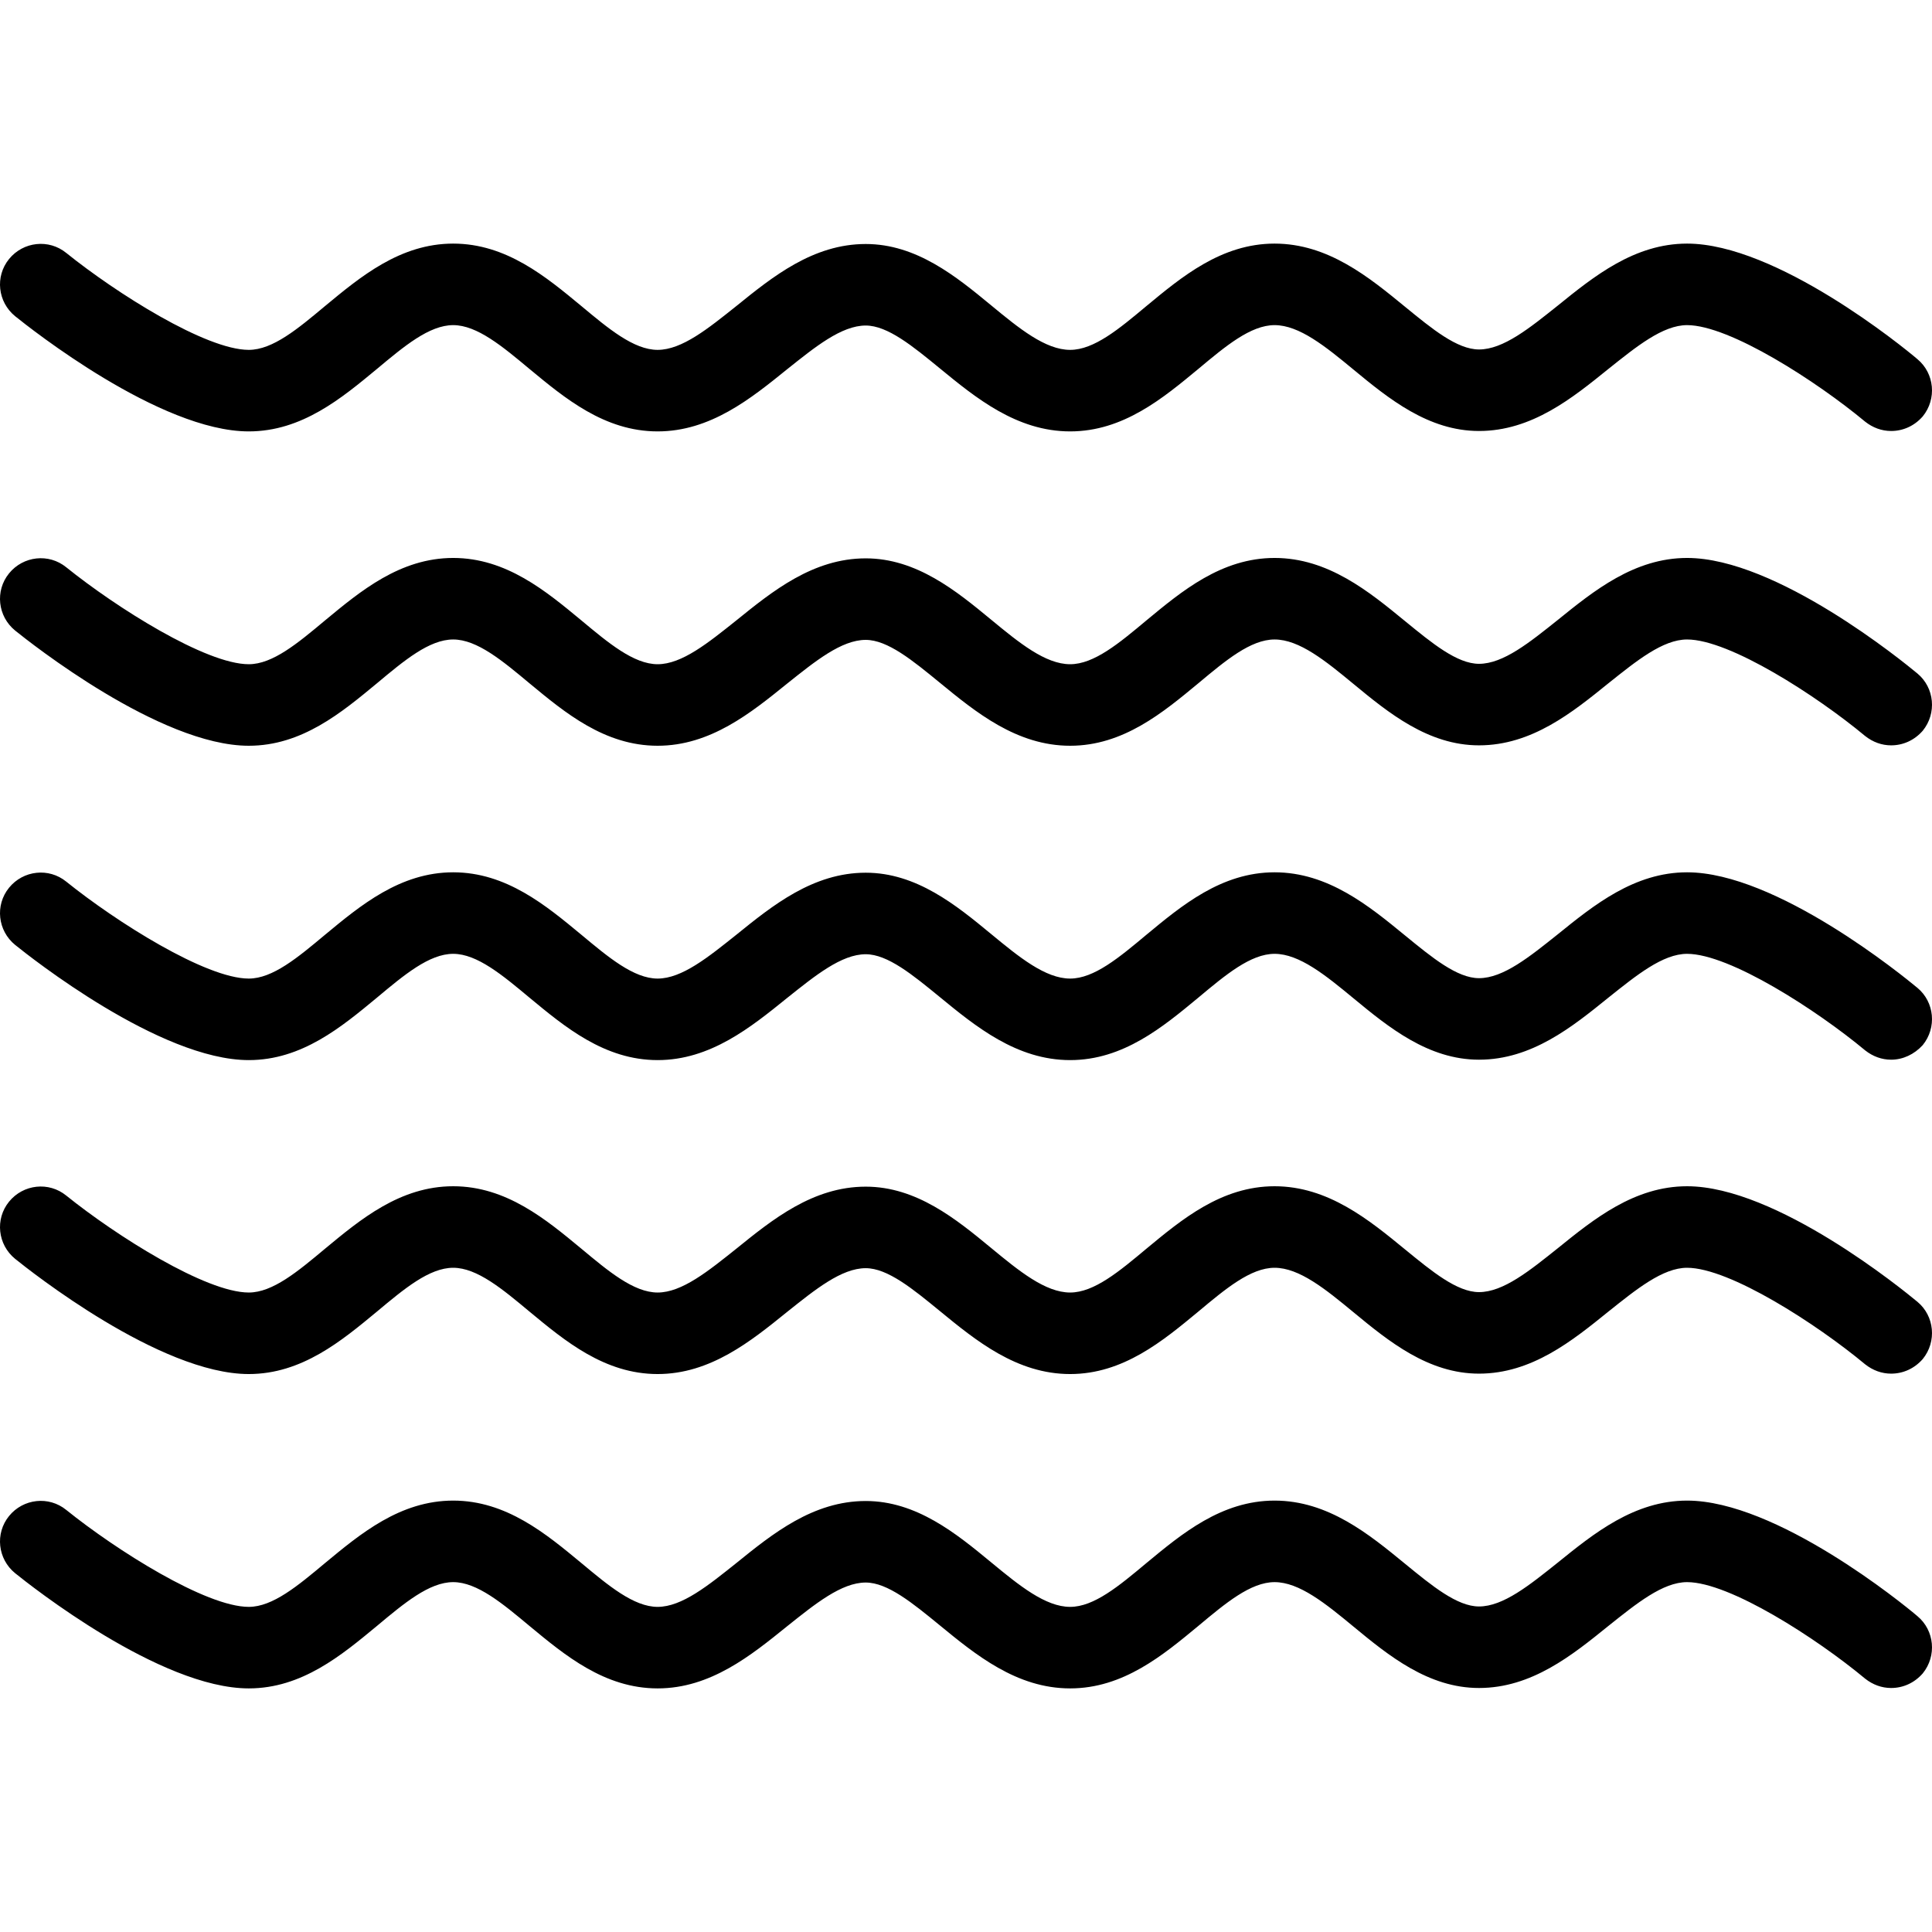
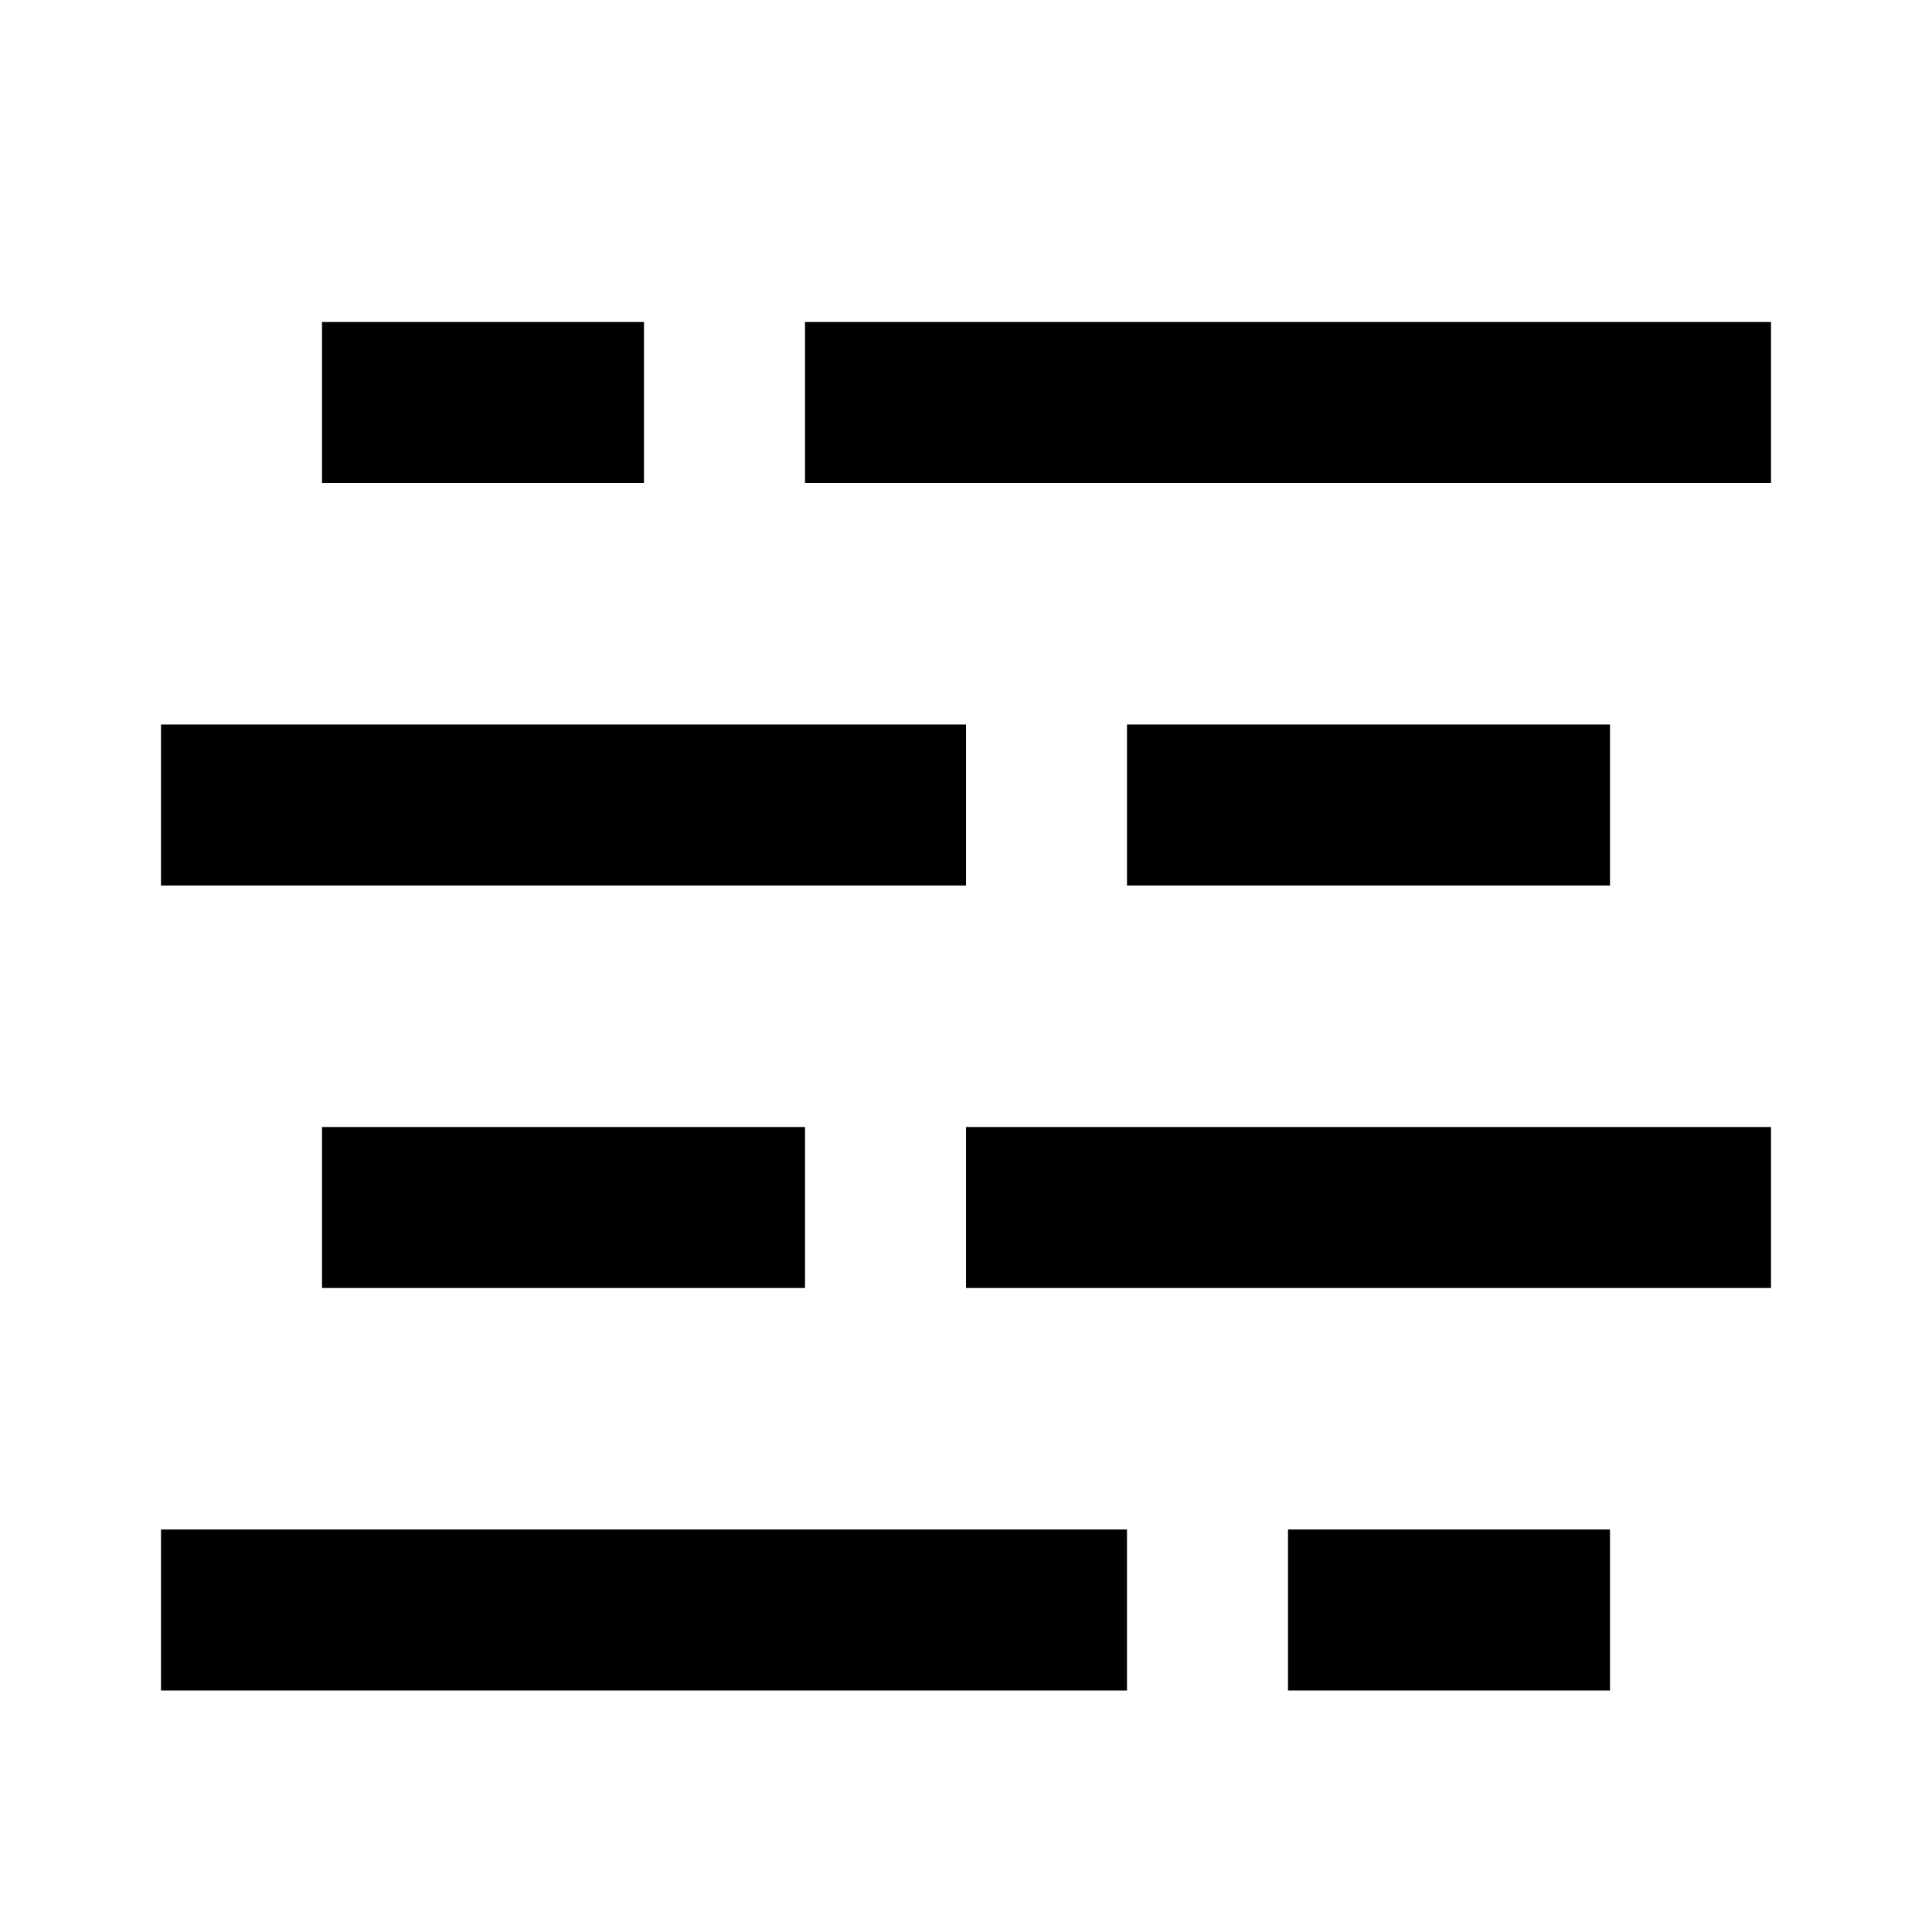
- <svg xmlns="http://www.w3.org/2000/svg" fill="#000000" height="800px" width="800px" version="1.1" id="Layer_1" viewBox="0 0 476.314 476.314" xml:space="preserve">
-   <g transform="translate(0 -540.36)">
-     <g>
-       <g>
-         <path d="M472.733,706.417c-3.5-2.9-34.8-28.5-56.8-28.5c-13,0-23,8.1-31.9,15.3c-6.9,5.5-13.4,10.8-19.4,10.8     c-5.4,0-11.6-5.1-18.2-10.5c-8.9-7.3-19-15.6-32.2-15.6c-13.1,0-22.9,8.2-31.6,15.4c-6.7,5.6-12.9,10.8-18.8,10.8     c-6.1,0-12.6-5.3-19.5-11c-8.6-7.1-18.4-15.1-30.9-15.1c-13,0-23,8.1-31.9,15.3c-6.9,5.5-13.4,10.8-19.4,10.8     c-5.9,0-12.2-5.3-18.8-10.8c-8.7-7.2-18.5-15.4-31.6-15.4c-13.1,0-22.9,8.2-31.6,15.4c-6.7,5.6-12.9,10.8-18.8,10.8     c-10.6,0-32.7-14-45-23.9c-4.3-3.5-10.6-2.8-14.1,1.5s-2.8,10.6,1.5,14.1c3.6,2.9,35.7,28.4,57.6,28.4c13.1,0,22.9-8.2,31.6-15.4     c6.7-5.6,12.9-10.8,18.8-10.8s12.2,5.3,18.8,10.8c8.7,7.2,18.5,15.4,31.6,15.4c13,0,23-8.1,31.9-15.3     c6.9-5.5,13.4-10.8,19.4-10.8c5.4,0,11.6,5.1,18.2,10.5c8.9,7.3,19,15.6,32.2,15.6c13.1,0,22.9-8.2,31.6-15.4     c6.7-5.6,12.9-10.8,18.8-10.8c6.1,0,12.6,5.3,19.5,11c8.6,7.1,18.4,15.1,30.9,15.1c13,0,23-8.1,31.9-15.3     c6.9-5.5,13.4-10.8,19.4-10.8c10.5,0,32,13.9,43.9,23.8c1.9,1.5,4.1,2.3,6.4,2.3h0c2.9,0,5.7-1.2,7.8-3.6     C477.533,716.217,476.933,709.917,472.733,706.417z" />
-         <path d="M3.733,618.317c3.6,2.9,35.7,28.4,57.6,28.4c13.1,0,22.9-8.2,31.6-15.4c6.7-5.6,12.9-10.8,18.8-10.8s12.2,5.3,18.8,10.8     c8.7,7.2,18.5,15.4,31.6,15.4c13,0,23-8.1,31.9-15.3c6.9-5.5,13.4-10.8,19.4-10.8c5.4,0,11.6,5.1,18.2,10.5     c8.9,7.3,19,15.6,32.2,15.6c13.1,0,22.9-8.2,31.6-15.4c6.7-5.6,12.9-10.8,18.8-10.8c6.1,0,12.6,5.3,19.5,11     c8.6,7.1,18.4,15.1,30.9,15.1c13,0,23-8.1,31.9-15.3c6.9-5.5,13.4-10.8,19.4-10.8c10.5,0,32,13.9,43.9,23.8     c1.9,1.5,4.1,2.3,6.4,2.3h0c2.9,0,5.7-1.2,7.8-3.6c3.5-4.3,2.9-10.6-1.3-14.1c-3.5-3-34.8-28.5-56.8-28.5c-13,0-23,8.1-31.9,15.3     c-6.9,5.5-13.4,10.8-19.4,10.8c-5.4,0-11.6-5.1-18.2-10.5c-8.9-7.3-19-15.6-32.2-15.6c-13.1,0-22.9,8.2-31.6,15.4     c-6.7,5.6-12.9,10.8-18.8,10.8c-6.1,0-12.6-5.3-19.5-11c-8.6-7.1-18.4-15.1-30.9-15.1c-13,0-23,8.1-31.9,15.3     c-6.9,5.5-13.4,10.8-19.4,10.8c-5.9,0-12.2-5.3-18.8-10.8c-8.7-7.2-18.5-15.4-31.6-15.4c-13.1,0-22.9,8.2-31.6,15.4     c-6.7,5.6-12.9,10.8-18.8,10.8c-10.6,0-32.7-14-45-23.9c-4.3-3.5-10.6-2.8-14.1,1.5S-0.567,614.817,3.733,618.317z" />
-         <path d="M472.733,861.317c-3.5-2.9-34.8-28.5-56.8-28.5c-13,0-23,8.1-31.9,15.3c-6.9,5.5-13.4,10.8-19.4,10.8     c-5.4,0-11.6-5.1-18.2-10.5c-8.9-7.3-19-15.6-32.2-15.6c-13.1,0-22.9,8.2-31.6,15.4c-6.7,5.6-12.9,10.8-18.8,10.8     c-6.1,0-12.6-5.3-19.5-11c-8.6-7.1-18.4-15.1-30.9-15.1c-13,0-23,8.1-31.9,15.3c-6.9,5.5-13.4,10.8-19.4,10.8     c-5.9,0-12.2-5.3-18.8-10.8c-8.7-7.2-18.5-15.4-31.6-15.4c-13.1,0-22.9,8.2-31.6,15.4c-6.7,5.6-12.9,10.8-18.8,10.8     c-10.6,0-32.7-14-45-23.9c-4.3-3.5-10.6-2.8-14.1,1.5s-2.8,10.6,1.5,14.1c3.6,2.9,35.7,28.4,57.6,28.4c13.1,0,22.9-8.2,31.6-15.4     c6.7-5.6,12.9-10.8,18.8-10.8s12.2,5.3,18.8,10.8c8.7,7.2,18.5,15.4,31.6,15.4c13,0,23-8.1,31.9-15.3     c6.9-5.5,13.4-10.8,19.4-10.8c5.4,0,11.6,5.1,18.2,10.5c8.9,7.3,19,15.6,32.2,15.6c13.1,0,22.9-8.2,31.6-15.4     c6.7-5.6,12.9-10.8,18.8-10.8c6.1,0,12.6,5.3,19.5,11c8.6,7.1,18.4,15.1,30.9,15.1c13,0,23-8.1,31.9-15.3     c6.9-5.5,13.4-10.8,19.4-10.8c10.5,0,32,13.9,43.9,23.8c1.9,1.5,4.1,2.3,6.4,2.3h0c2.9,0,5.7-1.2,7.8-3.6     C477.533,871.117,476.933,864.817,472.733,861.317z" />
-         <path d="M472.733,783.917c-3.5-2.9-34.8-28.5-56.8-28.5c-13,0-23,8.1-31.9,15.3c-6.9,5.5-13.4,10.8-19.4,10.8     c-5.4,0-11.6-5.1-18.2-10.5c-8.9-7.3-19-15.6-32.2-15.6c-13.1,0-22.9,8.2-31.6,15.4c-6.7,5.6-12.9,10.8-18.8,10.8     c-6.1,0-12.6-5.3-19.5-11c-8.6-7.1-18.4-15.1-30.9-15.1c-13,0-23,8.1-31.9,15.3c-6.9,5.5-13.4,10.8-19.4,10.8     c-5.9,0-12.2-5.3-18.8-10.8c-8.7-7.2-18.5-15.4-31.6-15.4c-13.1,0-22.9,8.2-31.6,15.4c-6.7,5.6-12.9,10.8-18.8,10.8     c-10.6,0-32.7-14-45-23.9c-4.3-3.5-10.6-2.8-14.1,1.5s-2.8,10.6,1.5,14.1c3.6,2.9,35.7,28.4,57.6,28.4c13.1,0,22.9-8.2,31.6-15.4     c6.7-5.6,12.9-10.8,18.8-10.8s12.2,5.3,18.8,10.8c8.7,7.2,18.5,15.4,31.6,15.4c13,0,23-8.1,31.9-15.3     c6.9-5.5,13.4-10.8,19.4-10.8c5.4,0,11.6,5.1,18.2,10.5c8.9,7.3,19,15.6,32.2,15.6c13.1,0,22.9-8.2,31.6-15.4     c6.7-5.6,12.9-10.8,18.8-10.8c6.1,0,12.6,5.3,19.5,11c8.6,7.1,18.4,15.1,30.9,15.1c13,0,23-8.1,31.9-15.3     c6.9-5.5,13.4-10.8,19.4-10.8c10.5,0,32,13.9,43.9,23.8c1.9,1.5,4.1,2.3,6.4,2.3h0c2.9,0,5.7-1.3,7.8-3.6     C477.533,793.717,476.933,787.417,472.733,783.917z" />
-         <path d="M472.733,938.817c-3.5-3-34.8-28.5-56.8-28.5c-13,0-23,8.1-31.9,15.3c-6.9,5.5-13.4,10.8-19.4,10.8     c-5.4,0-11.6-5.1-18.2-10.5c-8.9-7.3-19-15.6-32.2-15.6c-13.1,0-22.9,8.2-31.6,15.4c-6.7,5.6-12.9,10.8-18.8,10.8     c-6.1,0-12.6-5.3-19.5-11c-8.6-7.1-18.4-15.1-30.9-15.1c-13,0-23,8.1-31.9,15.3c-6.9,5.5-13.4,10.8-19.4,10.8     c-5.9,0-12.2-5.3-18.8-10.8c-8.7-7.2-18.5-15.4-31.6-15.4c-13.1,0-22.9,8.2-31.6,15.4c-6.7,5.6-12.9,10.8-18.8,10.8     c-10.6,0-32.7-14-45-23.9c-4.3-3.5-10.6-2.8-14.1,1.5s-2.8,10.6,1.5,14.1c3.6,2.9,35.7,28.4,57.6,28.4c13.1,0,22.9-8.2,31.6-15.4     c6.7-5.6,12.9-10.8,18.8-10.8s12.2,5.3,18.8,10.8c8.7,7.2,18.5,15.4,31.6,15.4c13,0,23-8.1,31.9-15.3     c6.9-5.5,13.4-10.8,19.4-10.8c5.4,0,11.6,5.1,18.2,10.5c8.9,7.3,19,15.6,32.2,15.6c13.1,0,22.9-8.2,31.6-15.4     c6.7-5.6,12.9-10.8,18.8-10.8c6.1,0,12.6,5.3,19.5,11c8.6,7.1,18.4,15.1,30.9,15.1c13,0,23-8.1,31.9-15.3     c6.9-5.5,13.4-10.8,19.4-10.8c10.5,0,32,13.9,43.9,23.8c1.9,1.5,4.1,2.3,6.4,2.3h0c2.9,0,5.7-1.2,7.8-3.6     C477.533,948.617,476.933,942.317,472.733,938.817z" />
-       </g>
-     </g>
+ <svg xmlns="http://www.w3.org/2000/svg" width="800px" height="800px" viewBox="0 0 24 24">
+   <g>
+     <path fill="none" d="M0 0h24v24H0z" />
+     <path d="M4 4h4v2H4V4zm12 15h4v2h-4v-2zM2 9h10v2H2V9zm12 0h6v2h-6V9zM4 14h6v2H4v-2zm8 0h10v2H12v-2zM10 4h12v2H10V4zM2 19h12v2H2v-2z" />
  </g>
</svg>
